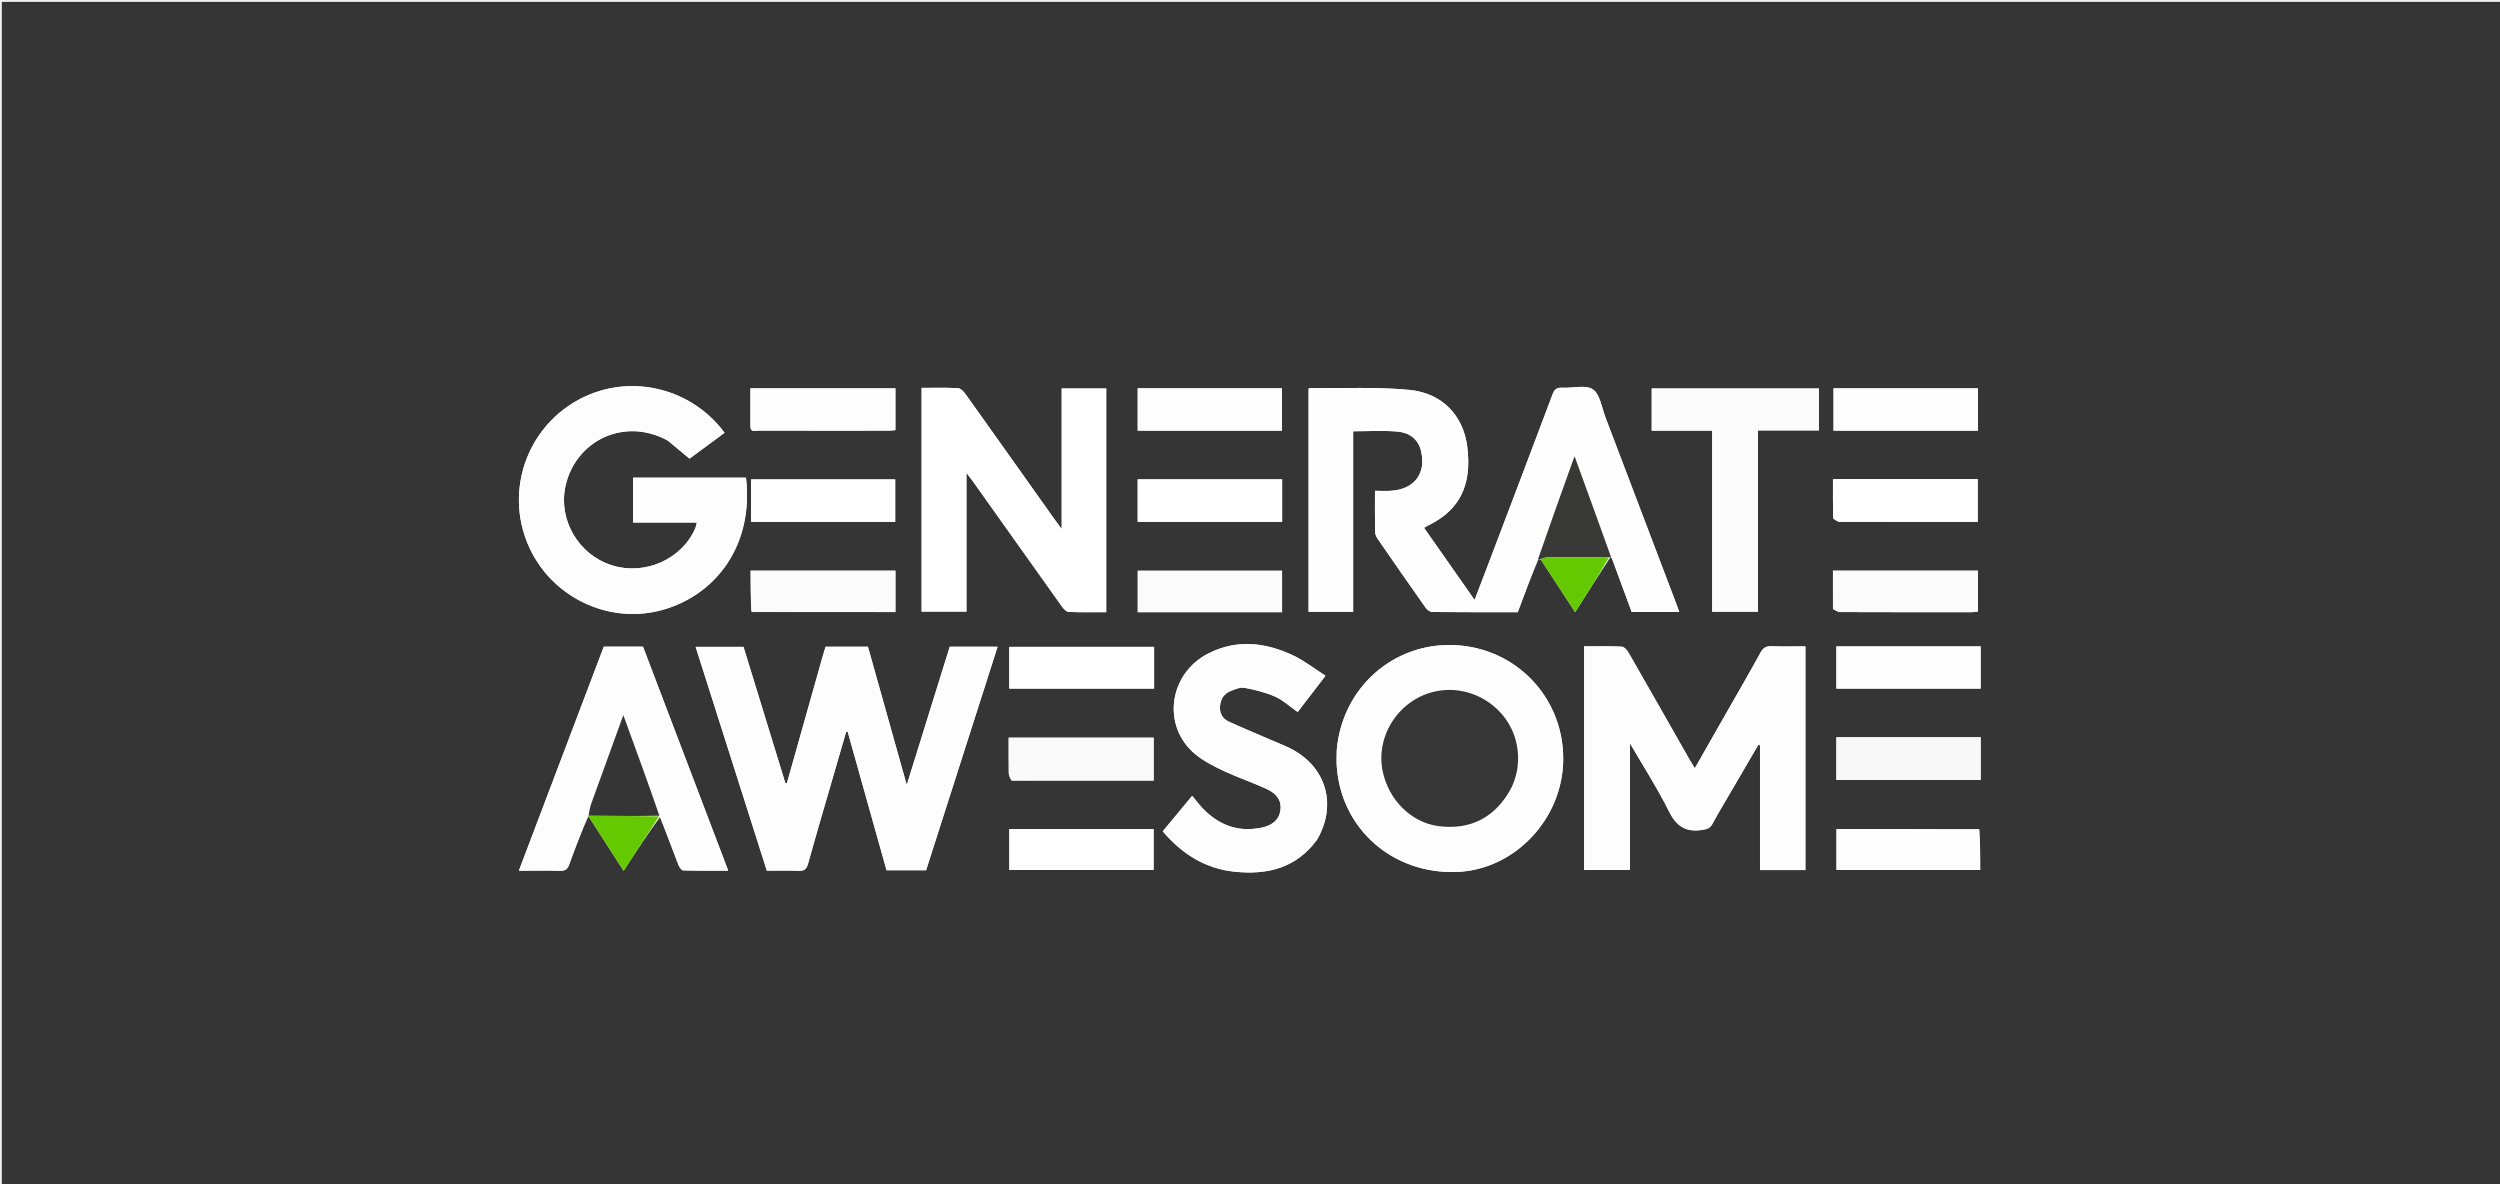
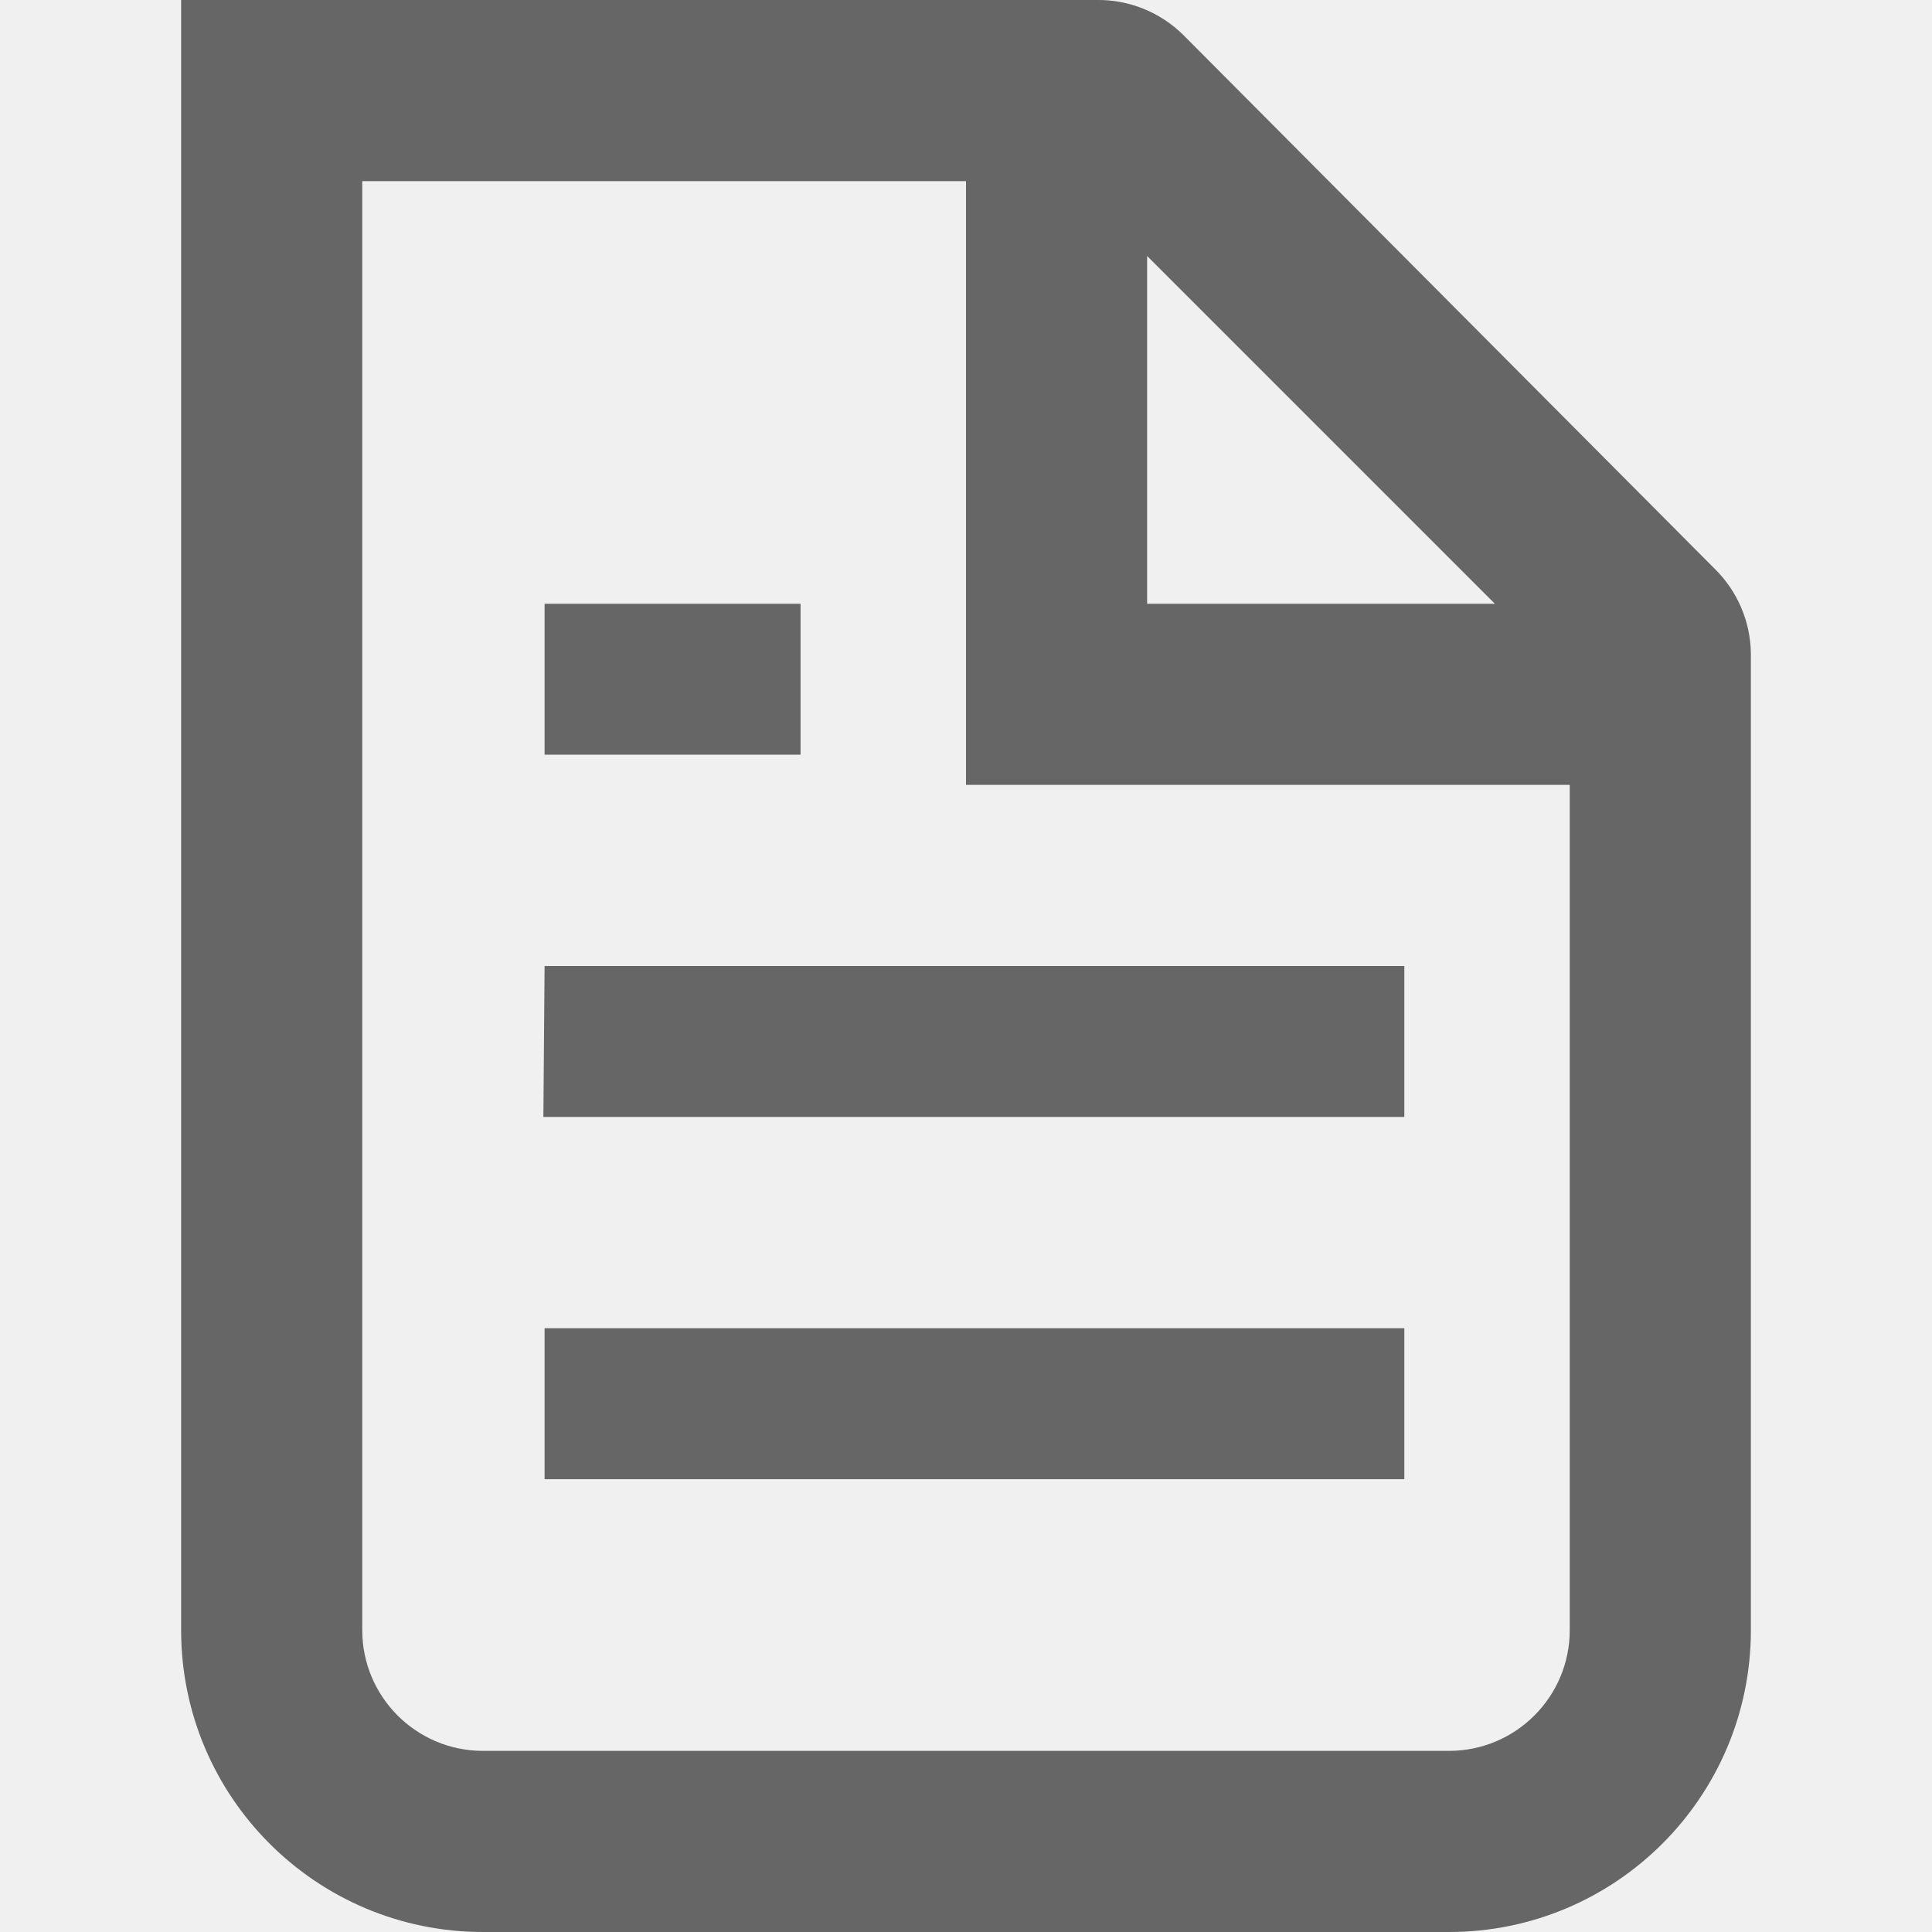
- <svg xmlns="http://www.w3.org/2000/svg" version="1.1" id="Layer_1" x="0px" y="0px" width="100%" viewBox="0 0 1462 692" enable-background="new 0 0 1462 692" xml:space="preserve">
-   <path fill="#353535" opacity="1" stroke="none" d=" M982,693   C654.705,693 327.909,693 1.057,693   C1.057,462.398 1.057,231.796 1.057,1.097   C488.212,1.097 975.425,1.097 1462.818,1.097   C1462.818,231.667 1462.818,462.333 1462.818,693   C1302.796,693 1142.648,693 982,693  M901.24,327.517   C907.726,337.445 914.212,347.374 921.16,358.009   C928.302,346.702 934.856,336.324 941.737,325.963   C941.737,325.963 942.062,325.943 942.629,326.4   C946.512,336.943 950.394,347.485 954.216,357.863   C963.704,357.863 972.671,357.863 982.025,357.863   C981.382,356.092 980.846,354.559 980.27,353.041   C966.475,316.709 952.697,280.371 938.857,244.056   C936.683,238.351 935.71,230.55 931.494,227.718   C927.214,224.843 919.596,227.107 913.462,226.752   C910.185,226.562 908.962,227.878 907.866,230.798   C895.674,263.296 883.324,295.734 871.009,328.185   C868.235,335.496 865.43,342.795 862.35,350.856   C852.128,336.276 842.462,322.49 832.755,308.647   C833.889,308.003 834.448,307.64 835.043,307.354   C853.705,298.399 861.029,283.525 857.983,260.743   C855.629,243.131 843.531,229.878 824.24,228.021   C804.923,226.162 785.329,227.178 765.857,226.964   C765.618,226.961 765.375,227.358 765.264,227.454   C765.264,270.968 765.264,314.362 765.264,357.773   C774.008,357.773 782.44,357.773 791.325,357.773   C791.325,322.481 791.325,287.417 791.325,252.203   C800.222,252.203 808.71,251.667 817.093,252.372   C823.905,252.944 829.316,256.433 831.064,263.897   C834.052,276.652 827.354,285.88 814.024,286.984   C810.796,287.251 807.528,287.024 804.088,287.024   C804.088,295.609 804.017,303.266 804.154,310.92   C804.179,312.299 804.792,313.848 805.589,315.005   C814.931,328.571 824.324,342.102 833.83,355.553   C834.638,356.696 836.343,357.885 837.642,357.898   C854.29,358.055 870.939,358.001 887.586,358.001   C891.512,347.512 895.349,337.258 899.711,327.008   C900.061,327.007 900.411,327.006 901.24,327.517  M344.135,477.342   C350.86,487.783 357.585,498.224 364.69,509.256   C371.91,498.16 378.702,487.721 386.145,477.643   C389.633,486.969 393.068,496.317 396.671,505.599   C397.193,506.944 398.491,508.966 399.483,508.997   C408.032,509.267 416.592,509.152 425.868,509.152   C409.024,464.895 392.5,421.475 376.017,378.165   C368.187,378.165 360.725,378.165 353.104,378.165   C336.601,421.699 320.133,465.139 303.441,509.174   C311.96,509.174 319.767,509.029 327.563,509.247   C330.566,509.331 331.898,508.312 332.9,505.508   C336.35,495.857 340.102,486.314 344.135,477.342  M480.965,384.338   C474.039,408.883 467.113,433.429 460.187,457.974   C459.869,457.925 459.551,457.876 459.233,457.827   C451.066,431.235 442.898,404.644 434.806,378.298   C425.305,378.298 416.252,378.298 406.808,378.298   C420.755,422.141 434.579,465.595 448.442,509.174   C454.801,509.174 460.797,508.955 466.766,509.258   C470.204,509.433 471.643,508.408 472.593,504.984   C477.531,487.182 482.78,469.466 487.925,451.721   C490.22,443.802 492.523,435.885 494.823,427.968   C495.134,427.991 495.444,428.013 495.755,428.036   C503.317,454.988 510.879,481.94 518.452,508.933   C526.375,508.933 533.98,508.933 541.579,508.933   C555.539,465.29 569.428,421.867 583.389,378.223   C573.661,378.223 564.538,378.223 555.405,378.223   C547.122,404.859 538.902,431.291 530.266,459.064   C522.475,431.314 515.033,404.805 507.565,378.208   C499.182,378.208 491.082,378.208 482.798,378.208   C482.229,380.076 481.7,381.81 480.965,384.338  M1055.806,430.5   C1055.806,413.073 1055.806,395.646 1055.806,377.995   C1048.797,377.995 1042.467,378.176 1036.155,377.919   C1032.93,377.788 1031.143,378.723 1029.533,381.678   C1023.25,393.21 1016.615,404.551 1010.113,415.964   C1003.899,426.872 997.688,437.782 991.143,449.275   C989.823,447.122 988.856,445.637 987.981,444.1   C976.134,423.292 964.33,402.46 952.398,381.701   C951.534,380.198 949.805,378.233 948.396,378.164   C941.131,377.807 933.84,377.998 926.386,377.998   C926.386,421.902 926.386,465.303 926.386,508.765   C935.336,508.765 944.025,508.765 953.2,508.765   C953.2,484.209 953.2,460.062 953.2,434.658   C961.292,448.6 969.367,461.055 975.896,474.273   C980.268,483.124 985.805,486.898 995.496,485.308   C998.152,484.873 999.948,484.527 1001.348,481.932   C1005.058,475.058 1009.123,468.374 1013.059,461.622   C1018.119,452.941 1023.191,444.267 1028.258,435.59   C1028.586,435.668 1028.913,435.746 1029.241,435.823   C1029.241,460.171 1029.241,484.519 1029.241,508.796   C1038.391,508.796 1046.953,508.796 1055.806,508.796   C1055.806,482.778 1055.806,457.139 1055.806,430.5  M390.635,257.735   C394.701,261.114 398.768,264.493 403.239,268.207   C409.749,263.407 416.741,258.251 423.728,253.099   C403.365,225.631 366.072,217.867 337.024,234.506   C307.878,251.201 295.691,286.908 308.559,317.905   C321.443,348.94 355.806,365.662 387.704,356.593   C418.989,347.699 440.855,318.533 436.246,279.351   C414.228,279.351 392.202,279.351 370.232,279.351   C370.232,288.152 370.232,296.595 370.232,305.569   C382.671,305.569 394.907,305.569 407.507,305.569   C407.111,307.098 406.991,308.086 406.609,308.96   C398.653,327.173 377.109,336.686 357.754,330.56   C338.4,324.433 326.501,304.265 330.617,284.625   C336.147,258.237 364.537,243.492 390.635,257.735  M620.876,264.5   C620.876,279.015 620.876,293.529 620.876,309.38   C618.786,306.548 617.584,304.972 616.437,303.356   C599.284,279.193 582.161,255.008 564.941,230.893   C563.788,229.278 561.977,227.119 560.364,227.022   C553.279,226.598 546.153,226.839 538.963,226.839   C538.963,270.811 538.963,314.213 538.963,357.657   C547.778,357.657 556.329,357.657 565.178,357.657   C565.178,330.734 565.178,304.154 565.178,276.53   C566.741,278.57 567.732,279.784 568.637,281.058   C586.095,305.617 603.525,330.196 621.038,354.715   C621.996,356.056 623.595,357.79 624.959,357.848   C632.23,358.159 639.52,357.995 646.923,357.995   C646.923,314.092 646.923,270.684 646.923,227.188   C638.146,227.188 629.612,227.188 620.876,227.188   C620.876,239.53 620.876,251.515 620.876,264.5  M781.703,439.03   C781.703,442.019 781.529,445.02 781.729,447.996   C784.178,484.575 814.254,511.17 851.698,509.923   C885.79,508.787 914.106,478.814 914.167,443.797   C914.231,407.836 886.619,378.904 850.673,377.268   C814.897,375.64 784.787,402.235 781.703,439.03  M770.363,490.789   C781.912,470.879 775.702,448.79 755.443,438.122   C751.633,436.116 747.569,434.59 743.609,432.874   C735.237,429.246 726.799,425.764 718.506,421.966   C714.863,420.297 713.133,417.026 713.455,412.976   C713.783,408.847 715.796,405.606 719.706,404.081   C722.296,403.072 725.314,401.765 727.831,402.239   C733.935,403.388 740.129,404.89 745.768,407.41   C750.456,409.505 754.404,413.253 758.867,416.4   C764.201,409.449 769.41,402.66 775.152,395.178   C768.5,390.927 762.821,386.423 756.441,383.393   C740.275,375.715 723.576,373.665 706.921,382.001   C683.392,393.779 679.191,424.684 699.028,441.074   C703.944,445.135 709.883,448.141 715.707,450.876   C723.963,454.751 732.681,457.639 740.948,461.493   C747.24,464.425 749.626,468.841 748.778,474.026   C747.762,480.249 743.194,482.869 737.712,484.014   C723.955,486.888 712.494,482.474 703.029,472.404   C701.036,470.283 699.29,467.931 697.184,465.389   C691.258,472.543 685.654,479.307 679.98,486.155   C691.25,499.434 704.931,508.054 722.166,509.793   C741.041,511.697 758.008,507.833 770.363,490.789  M985.498,251.845   C990.611,251.845 995.724,251.845 1001.27,251.845   C1001.27,287.432 1001.27,322.491 1001.27,357.752   C1010.284,357.752 1018.847,357.752 1028.025,357.752   C1028.025,322.323 1028.025,287.144 1028.025,251.682   C1040.254,251.682 1051.869,251.682 1063.734,251.682   C1063.734,243.331 1063.734,235.273 1063.734,227.183   C1030.981,227.183 998.469,227.183 965.913,227.183   C965.913,235.497 965.913,243.448 965.913,251.845   C972.258,251.845 978.379,251.845 985.498,251.845  M1128.5,431.143   C1110.372,431.143 1092.244,431.143 1073.903,431.143   C1073.903,439.756 1073.903,447.974 1073.903,456.122   C1102.309,456.122 1130.36,456.122 1158.305,456.122   C1158.305,447.615 1158.305,439.526 1158.305,431.143   C1148.46,431.143 1138.98,431.143 1128.5,431.143  M591.928,456.514   C619.497,456.514 647.067,456.514 674.677,456.514   C674.677,447.822 674.677,439.736 674.677,431.4   C646.403,431.4 618.385,431.4 589.87,431.4   C589.87,438.402 589.804,445.178 589.922,451.951   C589.948,453.449 590.625,454.936 591.928,456.514  M1135.5,377.998   C1114.963,377.998 1094.426,377.998 1073.917,377.998   C1073.917,386.687 1073.917,394.737 1073.917,402.675   C1102.274,402.675 1130.289,402.675 1158.287,402.675   C1158.287,394.299 1158.287,386.255 1158.287,377.998   C1150.786,377.998 1143.643,377.998 1135.5,377.998  M438.858,249.256   C438.722,253.101 441.657,251.789 443.469,251.795   C468.792,251.866 494.116,251.848 519.439,251.83   C520.865,251.829 522.29,251.64 523.629,251.544   C523.629,243.109 523.629,235.173 523.629,227.112   C495.306,227.112 467.252,227.112 438.854,227.112   C438.854,234.362 438.854,241.328 438.858,249.256  M674.917,392.475   C674.917,387.721 674.917,382.968 674.917,378.304   C646.206,378.304 618.166,378.304 590.216,378.304   C590.216,386.666 590.216,394.719 590.216,402.684   C618.576,402.684 646.605,402.684 674.917,402.684   C674.917,399.402 674.917,396.431 674.917,392.475  M1071.92,356.299   C1073.371,356.869 1074.819,357.931 1076.272,357.937   C1101.889,358.038 1127.506,358.015 1153.124,357.995   C1154.375,357.994 1155.625,357.768 1156.705,357.663   C1156.705,349.464 1156.705,341.703 1156.705,333.726   C1128.411,333.726 1100.367,333.726 1071.909,333.726   C1071.909,341.089 1071.909,348.21 1071.92,356.299  M724.5,358.01   C732.925,358.01 741.351,358.01 749.752,358.01   C749.752,349.581 749.752,341.706 749.752,333.777   C721.386,333.777 693.344,333.777 665.35,333.777   C665.35,341.98 665.35,349.879 665.35,358.01   C684.946,358.01 704.223,358.01 724.5,358.01  M439.7,357.927   C467.712,357.927 495.725,357.927 523.654,357.927   C523.654,349.483 523.654,341.73 523.654,333.73   C495.371,333.73 467.338,333.73 438.969,333.73   C438.969,341.733 438.969,349.51 439.7,357.927  M1075.608,305.169   C1102.559,305.169 1129.511,305.169 1156.575,305.169   C1156.575,296.528 1156.575,288.332 1156.575,280.211   C1128.258,280.211 1100.311,280.211 1071.925,280.211   C1071.925,287.864 1071.84,295.317 1072.043,302.762   C1072.066,303.587 1073.726,304.367 1075.608,305.169  M707.5,305.169   C721.592,305.169 735.685,305.169 749.792,305.169   C749.792,296.472 749.792,288.397 749.792,280.296   C721.457,280.296 693.394,280.296 665.317,280.296   C665.317,288.676 665.317,296.757 665.317,305.169   C679.228,305.169 692.864,305.169 707.5,305.169  M504.5,305.17   C510.905,305.17 517.31,305.17 523.522,305.17   C523.522,296.277 523.522,288.211 523.522,280.371   C495.093,280.371 467.034,280.371 439.217,280.371   C439.217,288.828 439.217,296.91 439.217,305.17   C460.882,305.17 482.191,305.17 504.5,305.17  M1117.5,251.842   C1130.586,251.842 1143.672,251.842 1156.702,251.842   C1156.702,243.132 1156.702,235.19 1156.702,227.095   C1128.397,227.095 1100.341,227.095 1072.254,227.095   C1072.254,235.422 1072.254,243.475 1072.254,251.842   C1087.227,251.842 1101.864,251.842 1117.5,251.842  M732.498,251.842   C738.27,251.842 744.042,251.842 749.711,251.842   C749.711,243.109 749.711,235.037 749.711,227.043   C721.404,227.043 693.456,227.043 665.325,227.043   C665.325,235.32 665.325,243.376 665.325,251.842   C687.575,251.842 709.537,251.842 732.498,251.842  M1157.131,484.871   C1129.414,484.871 1101.696,484.871 1073.973,484.871   C1073.973,493.218 1073.973,501.073 1073.973,508.773   C1102.363,508.773 1130.354,508.773 1158.026,508.773   C1158.026,500.631 1158.026,492.893 1157.131,484.871  M623.5,484.831   C612.412,484.831 601.325,484.831 590.249,484.831   C590.249,493.266 590.249,501.138 590.249,508.789   C618.635,508.789 646.658,508.789 674.627,508.789   C674.627,500.662 674.627,492.918 674.627,484.831   C657.727,484.831 641.113,484.831 623.5,484.831  z" />
-   <path fill="#FEFEFE" opacity="1" stroke="none" d=" M899.186,327.004   C895.349,337.258 891.512,347.512 887.586,358.001   C870.939,358.001 854.29,358.055 837.642,357.898   C836.343,357.885 834.638,356.696 833.83,355.553   C824.324,342.102 814.931,328.571 805.589,315.005   C804.792,313.848 804.179,312.299 804.154,310.92   C804.017,303.266 804.088,295.609 804.088,287.024   C807.528,287.024 810.796,287.251 814.024,286.984   C827.354,285.88 834.052,276.652 831.064,263.897   C829.316,256.433 823.905,252.944 817.093,252.372   C808.71,251.667 800.222,252.203 791.325,252.203   C791.325,287.417 791.325,322.481 791.325,357.773   C782.44,357.773 774.008,357.773 765.264,357.773   C765.264,314.362 765.264,270.968 765.264,227.454   C765.375,227.358 765.618,226.961 765.857,226.964   C785.329,227.178 804.923,226.162 824.24,228.021   C843.531,229.878 855.629,243.131 857.983,260.743   C861.029,283.525 853.705,298.399 835.043,307.354   C834.448,307.64 833.889,308.003 832.755,308.647   C842.462,322.49 852.128,336.276 862.35,350.856   C865.43,342.795 868.235,335.496 871.009,328.185   C883.324,295.734 895.674,263.296 907.866,230.798   C908.962,227.878 910.185,226.562 913.462,226.752   C919.596,227.107 927.214,224.843 931.494,227.718   C935.71,230.55 936.683,238.351 938.857,244.056   C952.697,280.371 966.475,316.709 980.27,353.041   C980.846,354.559 981.382,356.092 982.025,357.863   C972.671,357.863 963.704,357.863 954.216,357.863   C950.394,347.485 946.512,336.943 942.346,325.79   C935.119,306.126 928.175,287.071 920.788,266.802   C913.253,287.802 906.22,307.403 899.186,327.004  z" />
-   <path fill="#FDFDFD" opacity="1" stroke="none" d=" M481.068,383.941   C481.7,381.81 482.229,380.076 482.798,378.208   C491.082,378.208 499.182,378.208 507.565,378.208   C515.033,404.805 522.475,431.314 530.266,459.064   C538.902,431.291 547.122,404.859 555.405,378.223   C564.538,378.223 573.661,378.223 583.389,378.223   C569.428,421.867 555.539,465.29 541.579,508.933   C533.98,508.933 526.375,508.933 518.452,508.933   C510.879,481.94 503.317,454.988 495.755,428.036   C495.444,428.013 495.134,427.991 494.823,427.968   C492.523,435.885 490.22,443.802 487.925,451.721   C482.78,469.466 477.531,487.182 472.593,504.984   C471.643,508.408 470.204,509.433 466.766,509.258   C460.797,508.955 454.801,509.174 448.442,509.174   C434.579,465.595 420.755,422.141 406.808,378.298   C416.252,378.298 425.305,378.298 434.806,378.298   C442.898,404.644 451.066,431.235 459.233,457.827   C459.551,457.876 459.869,457.925 460.187,457.974   C467.113,433.429 474.039,408.883 481.068,383.941  z" />
-   <path fill="#FDFDFD" opacity="1" stroke="none" d=" M1055.806,431   C1055.806,457.139 1055.806,482.778 1055.806,508.796   C1046.953,508.796 1038.391,508.796 1029.241,508.796   C1029.241,484.519 1029.241,460.171 1029.241,435.823   C1028.913,435.746 1028.586,435.668 1028.258,435.59   C1023.191,444.267 1018.119,452.941 1013.059,461.622   C1009.123,468.374 1005.058,475.058 1001.348,481.932   C999.948,484.527 998.152,484.873 995.496,485.308   C985.805,486.898 980.268,483.124 975.896,474.273   C969.367,461.055 961.292,448.6 953.2,434.658   C953.2,460.062 953.2,484.209 953.2,508.765   C944.025,508.765 935.336,508.765 926.386,508.765   C926.386,465.303 926.386,421.902 926.386,377.998   C933.84,377.998 941.131,377.807 948.396,378.164   C949.805,378.233 951.534,380.198 952.398,381.701   C964.33,402.46 976.134,423.292 987.981,444.1   C988.856,445.637 989.823,447.122 991.143,449.275   C997.688,437.782 1003.899,426.872 1010.113,415.964   C1016.615,404.551 1023.25,393.21 1029.533,381.678   C1031.143,378.723 1032.93,377.788 1036.155,377.919   C1042.467,378.176 1048.797,377.995 1055.806,377.995   C1055.806,395.646 1055.806,413.073 1055.806,431  z" />
-   <path fill="#FDFDFD" opacity="1" stroke="none" d=" M390.331,257.522   C364.537,243.492 336.147,258.237 330.617,284.625   C326.501,304.265 338.4,324.433 357.754,330.56   C377.109,336.686 398.653,327.173 406.609,308.96   C406.991,308.086 407.111,307.098 407.507,305.569   C394.907,305.569 382.671,305.569 370.232,305.569   C370.232,296.595 370.232,288.152 370.232,279.351   C392.202,279.351 414.228,279.351 436.246,279.351   C440.855,318.533 418.989,347.699 387.704,356.593   C355.806,365.662 321.443,348.94 308.559,317.905   C295.691,286.908 307.878,251.201 337.024,234.506   C366.072,217.867 403.365,225.631 423.728,253.099   C416.741,258.251 409.749,263.407 403.239,268.207   C398.768,264.493 394.701,261.114 390.331,257.522  z" />
-   <path fill="#FFFFFF" opacity="1" stroke="none" d=" M620.876,264   C620.876,251.515 620.876,239.53 620.876,227.188   C629.612,227.188 638.146,227.188 646.923,227.188   C646.923,270.684 646.923,314.092 646.923,357.995   C639.52,357.995 632.23,358.159 624.959,357.848   C623.595,357.79 621.996,356.056 621.038,354.715   C603.525,330.196 586.095,305.617 568.637,281.058   C567.732,279.784 566.741,278.57 565.178,276.53   C565.178,304.154 565.178,330.734 565.178,357.657   C556.329,357.657 547.778,357.657 538.963,357.657   C538.963,314.213 538.963,270.811 538.963,226.839   C546.153,226.839 553.279,226.598 560.364,227.022   C561.977,227.119 563.788,229.278 564.941,230.893   C582.161,255.008 599.284,279.193 616.437,303.356   C617.584,304.972 618.786,306.548 620.876,309.38   C620.876,293.529 620.876,279.015 620.876,264  z" />
-   <path fill="#FDFDFD" opacity="1" stroke="none" d=" M781.729,438.585   C784.787,402.235 814.897,375.64 850.673,377.268   C886.619,378.904 914.231,407.836 914.167,443.797   C914.106,478.814 885.79,508.787 851.698,509.923   C814.254,511.17 784.178,484.575 781.729,447.996   C781.529,445.02 781.703,442.019 781.729,438.585  M884.339,459.645   C887.772,451.978 888.588,444.065 887.04,435.785   C883.052,414.462 861.582,399.974 840.048,404.214   C818.739,408.41 804.34,429.7 808.553,450.782   C811.936,467.709 825.238,480.932 841.044,483.08   C860.14,485.675 875.174,477.722 884.339,459.645  z" />
-   <path fill="#FDFDFD" opacity="1" stroke="none" d=" M770.179,491.104   C758.008,507.833 741.041,511.697 722.166,509.793   C704.931,508.054 691.25,499.434 679.98,486.155   C685.654,479.307 691.258,472.543 697.184,465.389   C699.29,467.931 701.036,470.283 703.029,472.404   C712.494,482.474 723.955,486.888 737.712,484.014   C743.194,482.869 747.762,480.249 748.778,474.026   C749.626,468.841 747.24,464.425 740.948,461.493   C732.681,457.639 723.963,454.751 715.707,450.876   C709.883,448.141 703.944,445.135 699.028,441.074   C679.191,424.684 683.392,393.779 706.921,382.001   C723.576,373.665 740.275,375.715 756.441,383.393   C762.821,386.423 768.5,390.927 775.152,395.178   C769.41,402.66 764.201,409.449 758.867,416.4   C754.404,413.253 750.456,409.505 745.768,407.41   C740.129,404.89 733.935,403.388 727.831,402.239   C725.314,401.765 722.296,403.072 719.706,404.081   C715.796,405.606 713.783,408.847 713.455,412.976   C713.133,417.026 714.863,420.297 718.506,421.966   C726.799,425.764 735.237,429.246 743.609,432.874   C747.569,434.59 751.633,436.116 755.443,438.122   C775.702,448.79 781.912,470.879 770.179,491.104  z" />
-   <path fill="#FDFDFD" opacity="1" stroke="none" d=" M343.738,476.73   C340.102,486.314 336.35,495.857 332.9,505.508   C331.898,508.312 330.566,509.331 327.563,509.247   C319.767,509.029 311.96,509.174 303.441,509.174   C320.133,465.139 336.601,421.699 353.104,378.165   C360.725,378.165 368.187,378.165 376.017,378.165   C392.5,421.475 409.024,464.895 425.868,509.152   C416.592,509.152 408.032,509.267 399.483,508.997   C398.491,508.966 397.193,506.944 396.671,505.599   C393.068,496.317 389.633,486.969 385.757,477.46   C385.37,477.277 385.365,477.401 385.611,477.024   C378.881,457.54 371.906,438.433 364.528,418.223   C358.025,436.133 351.961,452.766 345.964,469.422   C345.087,471.858 344.529,474.408 343.831,476.847   C343.84,476.789 343.738,476.73 343.738,476.73  z" />
-   <path fill="#FCFCFC" opacity="1" stroke="none" d=" M984.999,251.845   C978.379,251.845 972.258,251.845 965.913,251.845   C965.913,243.448 965.913,235.497 965.913,227.183   C998.469,227.183 1030.981,227.183 1063.734,227.183   C1063.734,235.273 1063.734,243.331 1063.734,251.682   C1051.869,251.682 1040.254,251.682 1028.025,251.682   C1028.025,287.144 1028.025,322.323 1028.025,357.752   C1018.847,357.752 1010.284,357.752 1001.27,357.752   C1001.27,322.491 1001.27,287.432 1001.27,251.845   C995.724,251.845 990.611,251.845 984.999,251.845  z" />
-   <path fill="#F8F8F8" opacity="1" stroke="none" d=" M1129,431.143   C1138.98,431.143 1148.46,431.143 1158.305,431.143   C1158.305,439.526 1158.305,447.615 1158.305,456.122   C1130.36,456.122 1102.309,456.122 1073.903,456.122   C1073.903,447.974 1073.903,439.756 1073.903,431.143   C1092.244,431.143 1110.372,431.143 1129,431.143  z" />
-   <path fill="#F9F9F9" opacity="1" stroke="none" d=" M591.465,456.471   C590.625,454.936 589.948,453.449 589.922,451.951   C589.804,445.178 589.87,438.402 589.87,431.4   C618.385,431.4 646.403,431.4 674.677,431.4   C674.677,439.736 674.677,447.822 674.677,456.514   C647.067,456.514 619.497,456.514 591.465,456.471  z" />
-   <path fill="#FEFEFE" opacity="1" stroke="none" d=" M1136,377.998   C1143.643,377.998 1150.786,377.998 1158.287,377.998   C1158.287,386.255 1158.287,394.299 1158.287,402.675   C1130.289,402.675 1102.274,402.675 1073.917,402.675   C1073.917,394.737 1073.917,386.687 1073.917,377.998   C1094.426,377.998 1114.963,377.998 1136,377.998  z" />
-   <path fill="#FDFDFD" opacity="1" stroke="none" d=" M438.856,248.775   C438.854,241.328 438.854,234.362 438.854,227.112   C467.252,227.112 495.306,227.112 523.629,227.112   C523.629,235.173 523.629,243.109 523.629,251.544   C522.29,251.64 520.865,251.829 519.439,251.83   C494.116,251.848 468.792,251.866 443.469,251.795   C441.657,251.789 438.722,253.101 438.856,248.775  z" />
-   <path fill="#FFFFFF" opacity="1" stroke="none" d=" M674.917,392.967   C674.917,396.431 674.917,399.402 674.917,402.684   C646.605,402.684 618.576,402.684 590.216,402.684   C590.216,394.719 590.216,386.666 590.216,378.304   C618.166,378.304 646.206,378.304 674.917,378.304   C674.917,382.968 674.917,387.721 674.917,392.967  z" />
-   <path fill="#FBFBFB" opacity="1" stroke="none" d=" M1071.915,355.815   C1071.909,348.21 1071.909,341.089 1071.909,333.726   C1100.367,333.726 1128.411,333.726 1156.705,333.726   C1156.705,341.703 1156.705,349.464 1156.705,357.663   C1155.625,357.768 1154.375,357.994 1153.124,357.995   C1127.506,358.015 1101.889,358.038 1076.272,357.937   C1074.819,357.931 1073.371,356.869 1071.915,355.815  z" />
-   <path fill="#FBFBFB" opacity="1" stroke="none" d=" M724,358.01   C704.223,358.01 684.946,358.01 665.35,358.01   C665.35,349.879 665.35,341.98 665.35,333.777   C693.344,333.777 721.386,333.777 749.752,333.777   C749.752,341.706 749.752,349.581 749.752,358.01   C741.351,358.01 732.925,358.01 724,358.01  z" />
-   <path fill="#FBFBFB" opacity="1" stroke="none" d=" M439.335,357.607   C438.969,349.51 438.969,341.733 438.969,333.73   C467.338,333.73 495.371,333.73 523.654,333.73   C523.654,341.73 523.654,349.483 523.654,357.927   C495.725,357.927 467.712,357.927 439.335,357.607  z" />
-   <path fill="#FFFFFF" opacity="1" stroke="none" d=" M1075.117,305.168   C1073.726,304.367 1072.066,303.587 1072.043,302.762   C1071.84,295.317 1071.925,287.864 1071.925,280.211   C1100.311,280.211 1128.258,280.211 1156.575,280.211   C1156.575,288.332 1156.575,296.528 1156.575,305.169   C1129.511,305.169 1102.559,305.169 1075.117,305.168  z" />
-   <path fill="#FFFFFF" opacity="1" stroke="none" d=" M707,305.169   C692.864,305.169 679.228,305.169 665.317,305.169   C665.317,296.757 665.317,288.676 665.317,280.296   C693.394,280.296 721.457,280.296 749.792,280.296   C749.792,288.397 749.792,296.472 749.792,305.169   C735.685,305.169 721.592,305.169 707,305.169  z" />
-   <path fill="#FFFFFF" opacity="1" stroke="none" d=" M504,305.17   C482.191,305.17 460.882,305.17 439.217,305.17   C439.217,296.91 439.217,288.828 439.217,280.371   C467.034,280.371 495.093,280.371 523.522,280.371   C523.522,288.211 523.522,296.277 523.522,305.17   C517.31,305.17 510.905,305.17 504,305.17  z" />
-   <path fill="#FDFDFD" opacity="1" stroke="none" d=" M1117,251.842   C1101.864,251.842 1087.227,251.842 1072.254,251.842   C1072.254,243.475 1072.254,235.422 1072.254,227.095   C1100.341,227.095 1128.397,227.095 1156.702,227.095   C1156.702,235.19 1156.702,243.132 1156.702,251.842   C1143.672,251.842 1130.586,251.842 1117,251.842  z" />
-   <path fill="#FDFDFD" opacity="1" stroke="none" d=" M731.999,251.842   C709.537,251.842 687.575,251.842 665.325,251.842   C665.325,243.376 665.325,235.32 665.325,227.043   C693.456,227.043 721.404,227.043 749.711,227.043   C749.711,235.037 749.711,243.109 749.711,251.842   C744.042,251.842 738.27,251.842 731.999,251.842  z" />
-   <path fill="#FEFEFE" opacity="1" stroke="none" d=" M1157.578,485.013   C1158.026,492.893 1158.026,500.631 1158.026,508.773   C1130.354,508.773 1102.363,508.773 1073.973,508.773   C1073.973,501.073 1073.973,493.218 1073.973,484.871   C1101.696,484.871 1129.414,484.871 1157.578,485.013  z" />
-   <path fill="#FFFFFF" opacity="1" stroke="none" d=" M624,484.831   C641.113,484.831 657.727,484.831 674.627,484.831   C674.627,492.918 674.627,500.662 674.627,508.789   C646.658,508.789 618.635,508.789 590.249,508.789   C590.249,501.138 590.249,493.266 590.249,484.831   C601.325,484.831 612.412,484.831 624,484.831  z" />
-   <path fill="#383937" opacity="1" stroke="none" d=" M899.449,327.006   C906.22,307.403 913.253,287.802 920.788,266.802   C928.175,287.071 935.119,306.126 942.062,325.561   C942.062,325.943 941.737,325.963 941.072,325.902   C928.7,325.827 916.993,325.77 905.286,325.853   C903.775,325.864 902.269,326.604 900.76,327.006   C900.411,327.006 900.061,327.007 899.449,327.006  z" />
-   <path fill="#65C901" opacity="1" stroke="none" d=" M385.365,477.401   C385.365,477.401 385.37,477.277 385.432,477.279   C378.702,487.721 371.91,498.16 364.69,509.256   C357.585,498.224 350.86,487.783 343.937,477.036   C343.738,476.73 343.84,476.789 344.309,476.898   C358.307,477.138 371.836,477.269 385.365,477.401  z" />
-   <path fill="#65C901" opacity="1" stroke="none" d=" M901,327.261   C902.269,326.604 903.775,325.864 905.286,325.853   C916.993,325.77 928.7,325.827 940.909,325.894   C934.856,336.324 928.302,346.702 921.16,358.009   C914.212,347.374 907.726,337.445 901,327.261  z" />
-   <path fill="#363636" opacity="1" stroke="none" d=" M884.184,459.993   C875.174,477.722 860.14,485.675 841.044,483.08   C825.238,480.932 811.936,467.709 808.553,450.782   C804.34,429.7 818.739,408.41 840.048,404.214   C861.582,399.974 883.052,414.462 887.04,435.785   C888.588,444.065 887.772,451.978 884.184,459.993  z" />
-   <path fill="#353535" opacity="1" stroke="none" d=" M385.611,477.024   C371.836,477.269 358.307,477.138 344.301,476.956   C344.529,474.408 345.087,471.858 345.964,469.422   C351.961,452.766 358.025,436.133 364.528,418.223   C371.906,438.433 378.881,457.54 385.611,477.024  z" />
+ <svg xmlns="http://www.w3.org/2000/svg" fill="none" viewBox="0 0 16 16">
+   <path d="M14.5 13.5V5.41a1 1 0 0 0-.3-.7L9.8.29A1 1 0 0 0 9.08 0H1.5v13.5A2.5 2.5 0 0 0 4 16h8a2.5 2.5 0 0 0 2.5-2.5m-1.5 0v-7H8v-5H3v12a1 1 0 0 0 1 1h8a1 1 0 0 0 1-1M9.5 5V2.12L12.38 5zM5.13 5h-.62v1.25h2.12V5zm-.62 3h7.12v1.25H4.5zm.62 3h-.62v1.25h7.12V11z" clip-rule="evenodd" fill="#666" fill-rule="evenodd" />
</svg>
